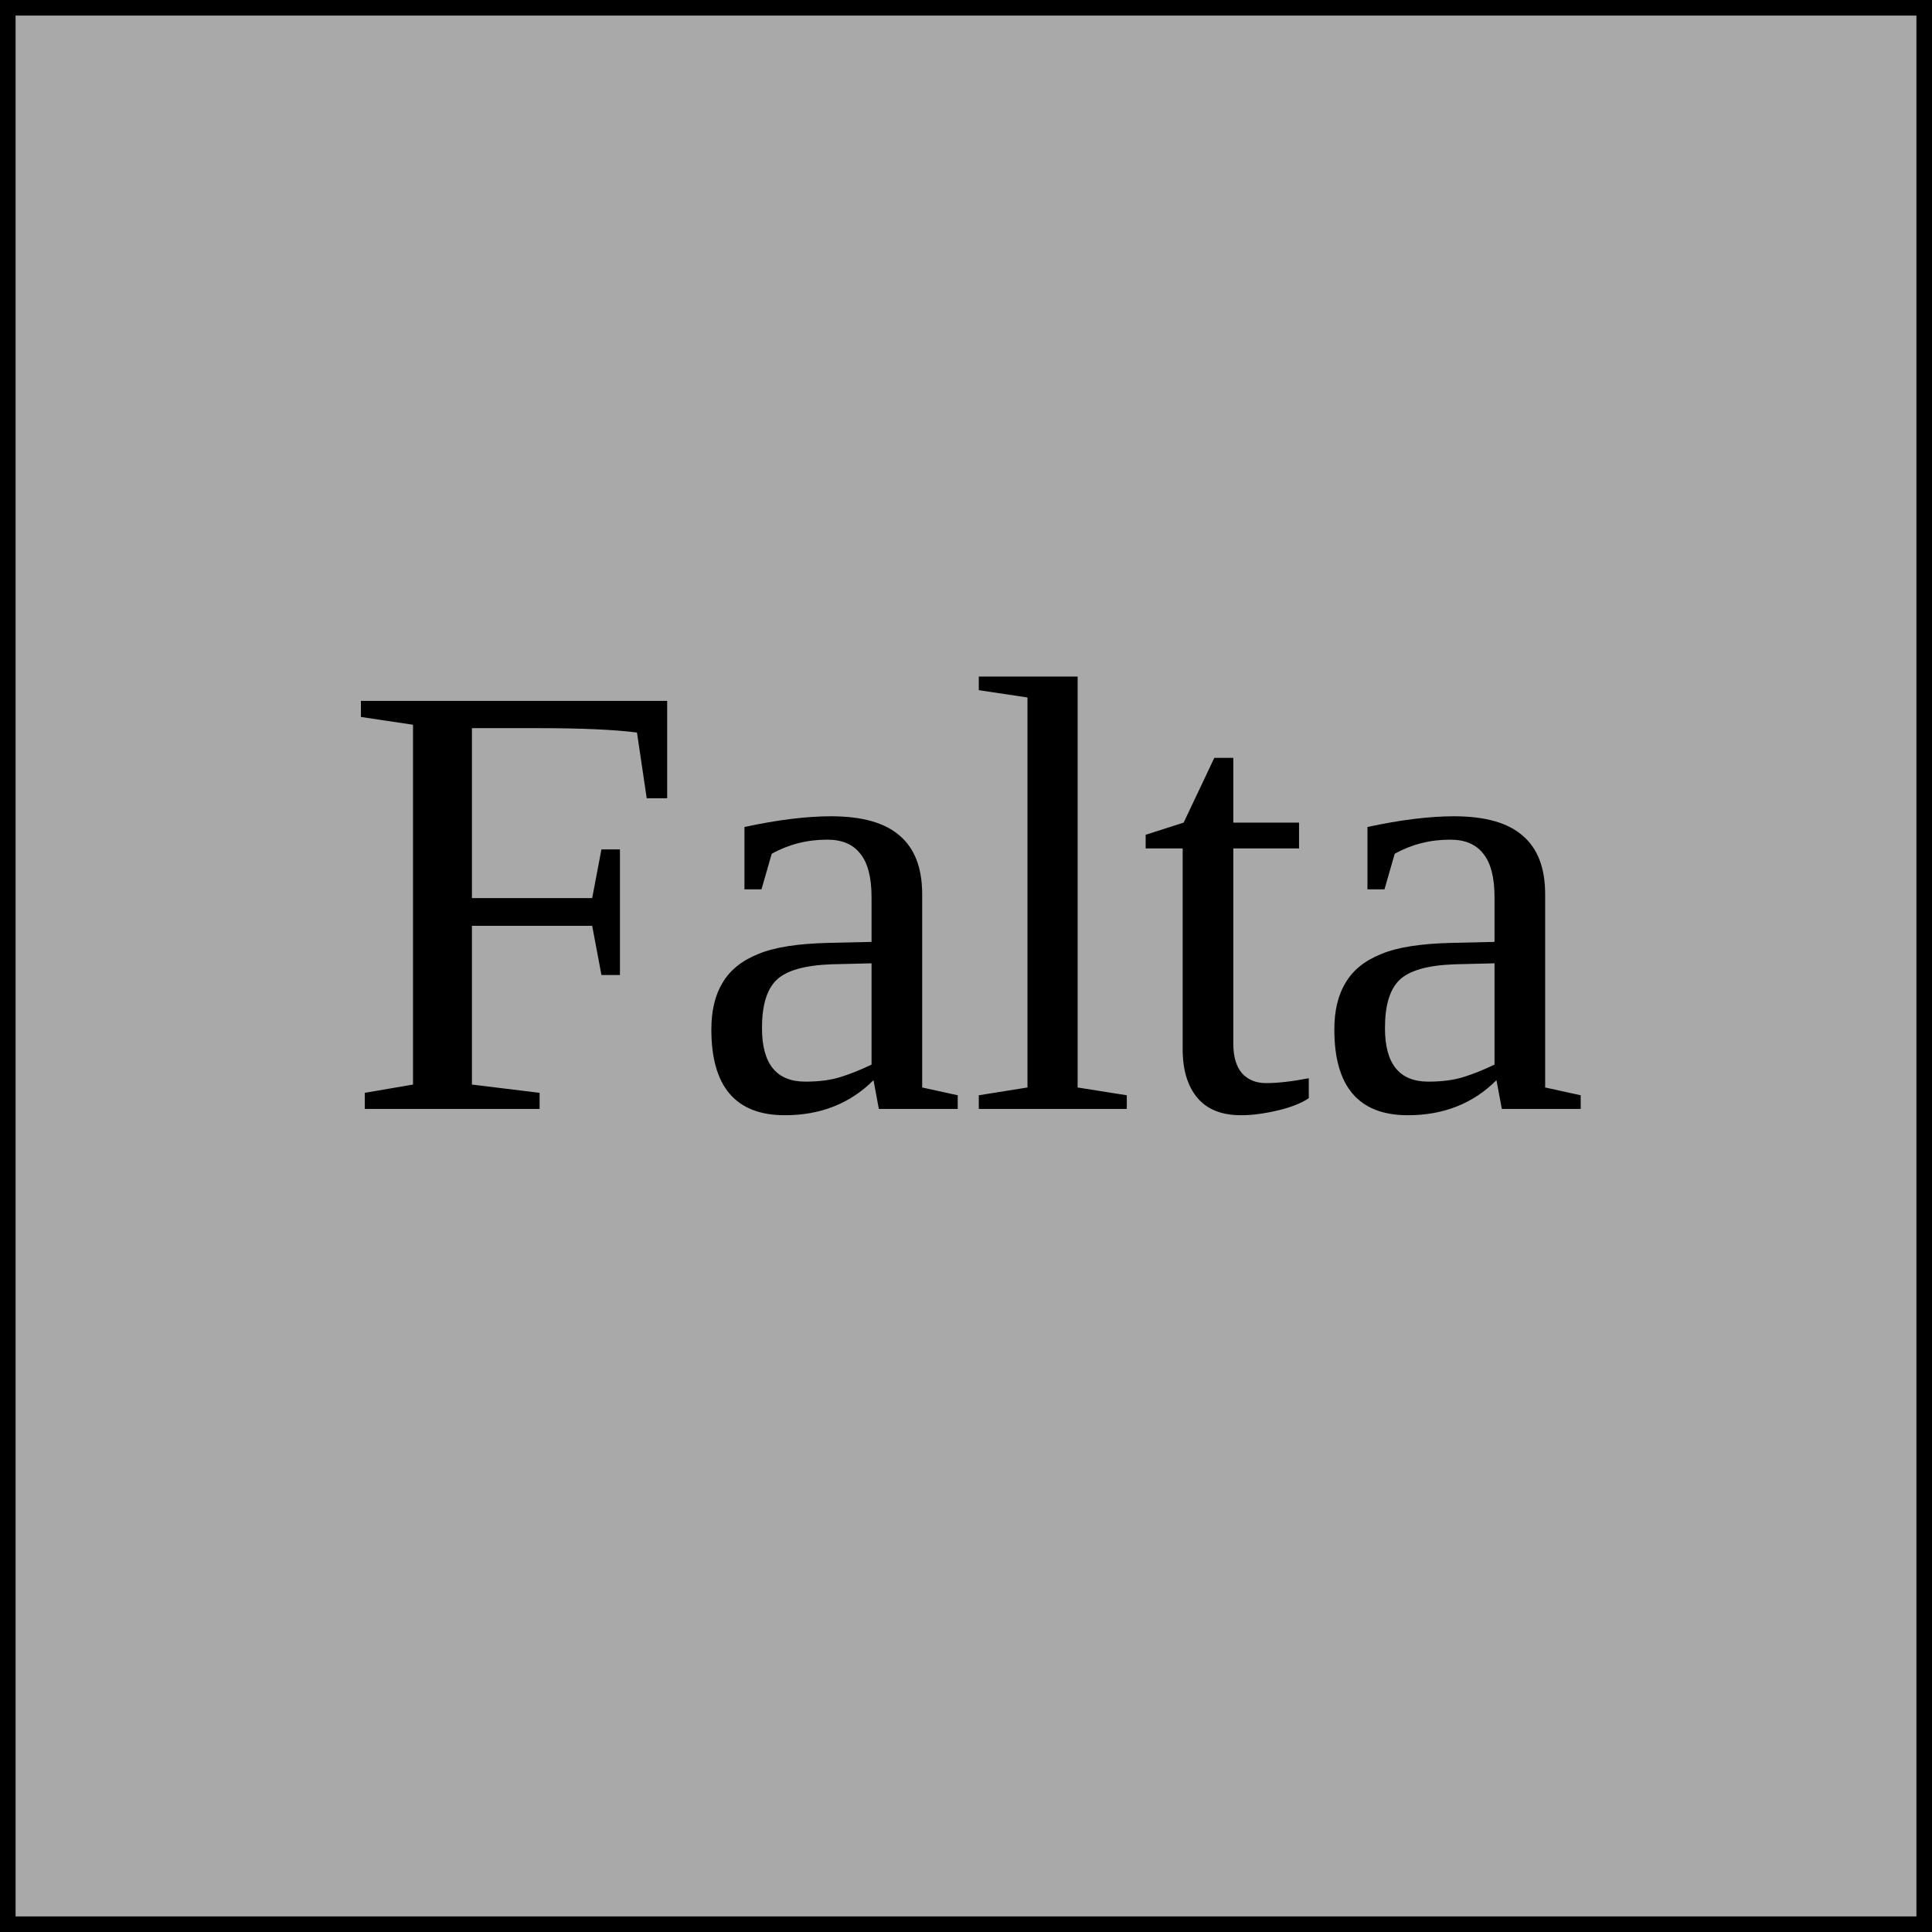
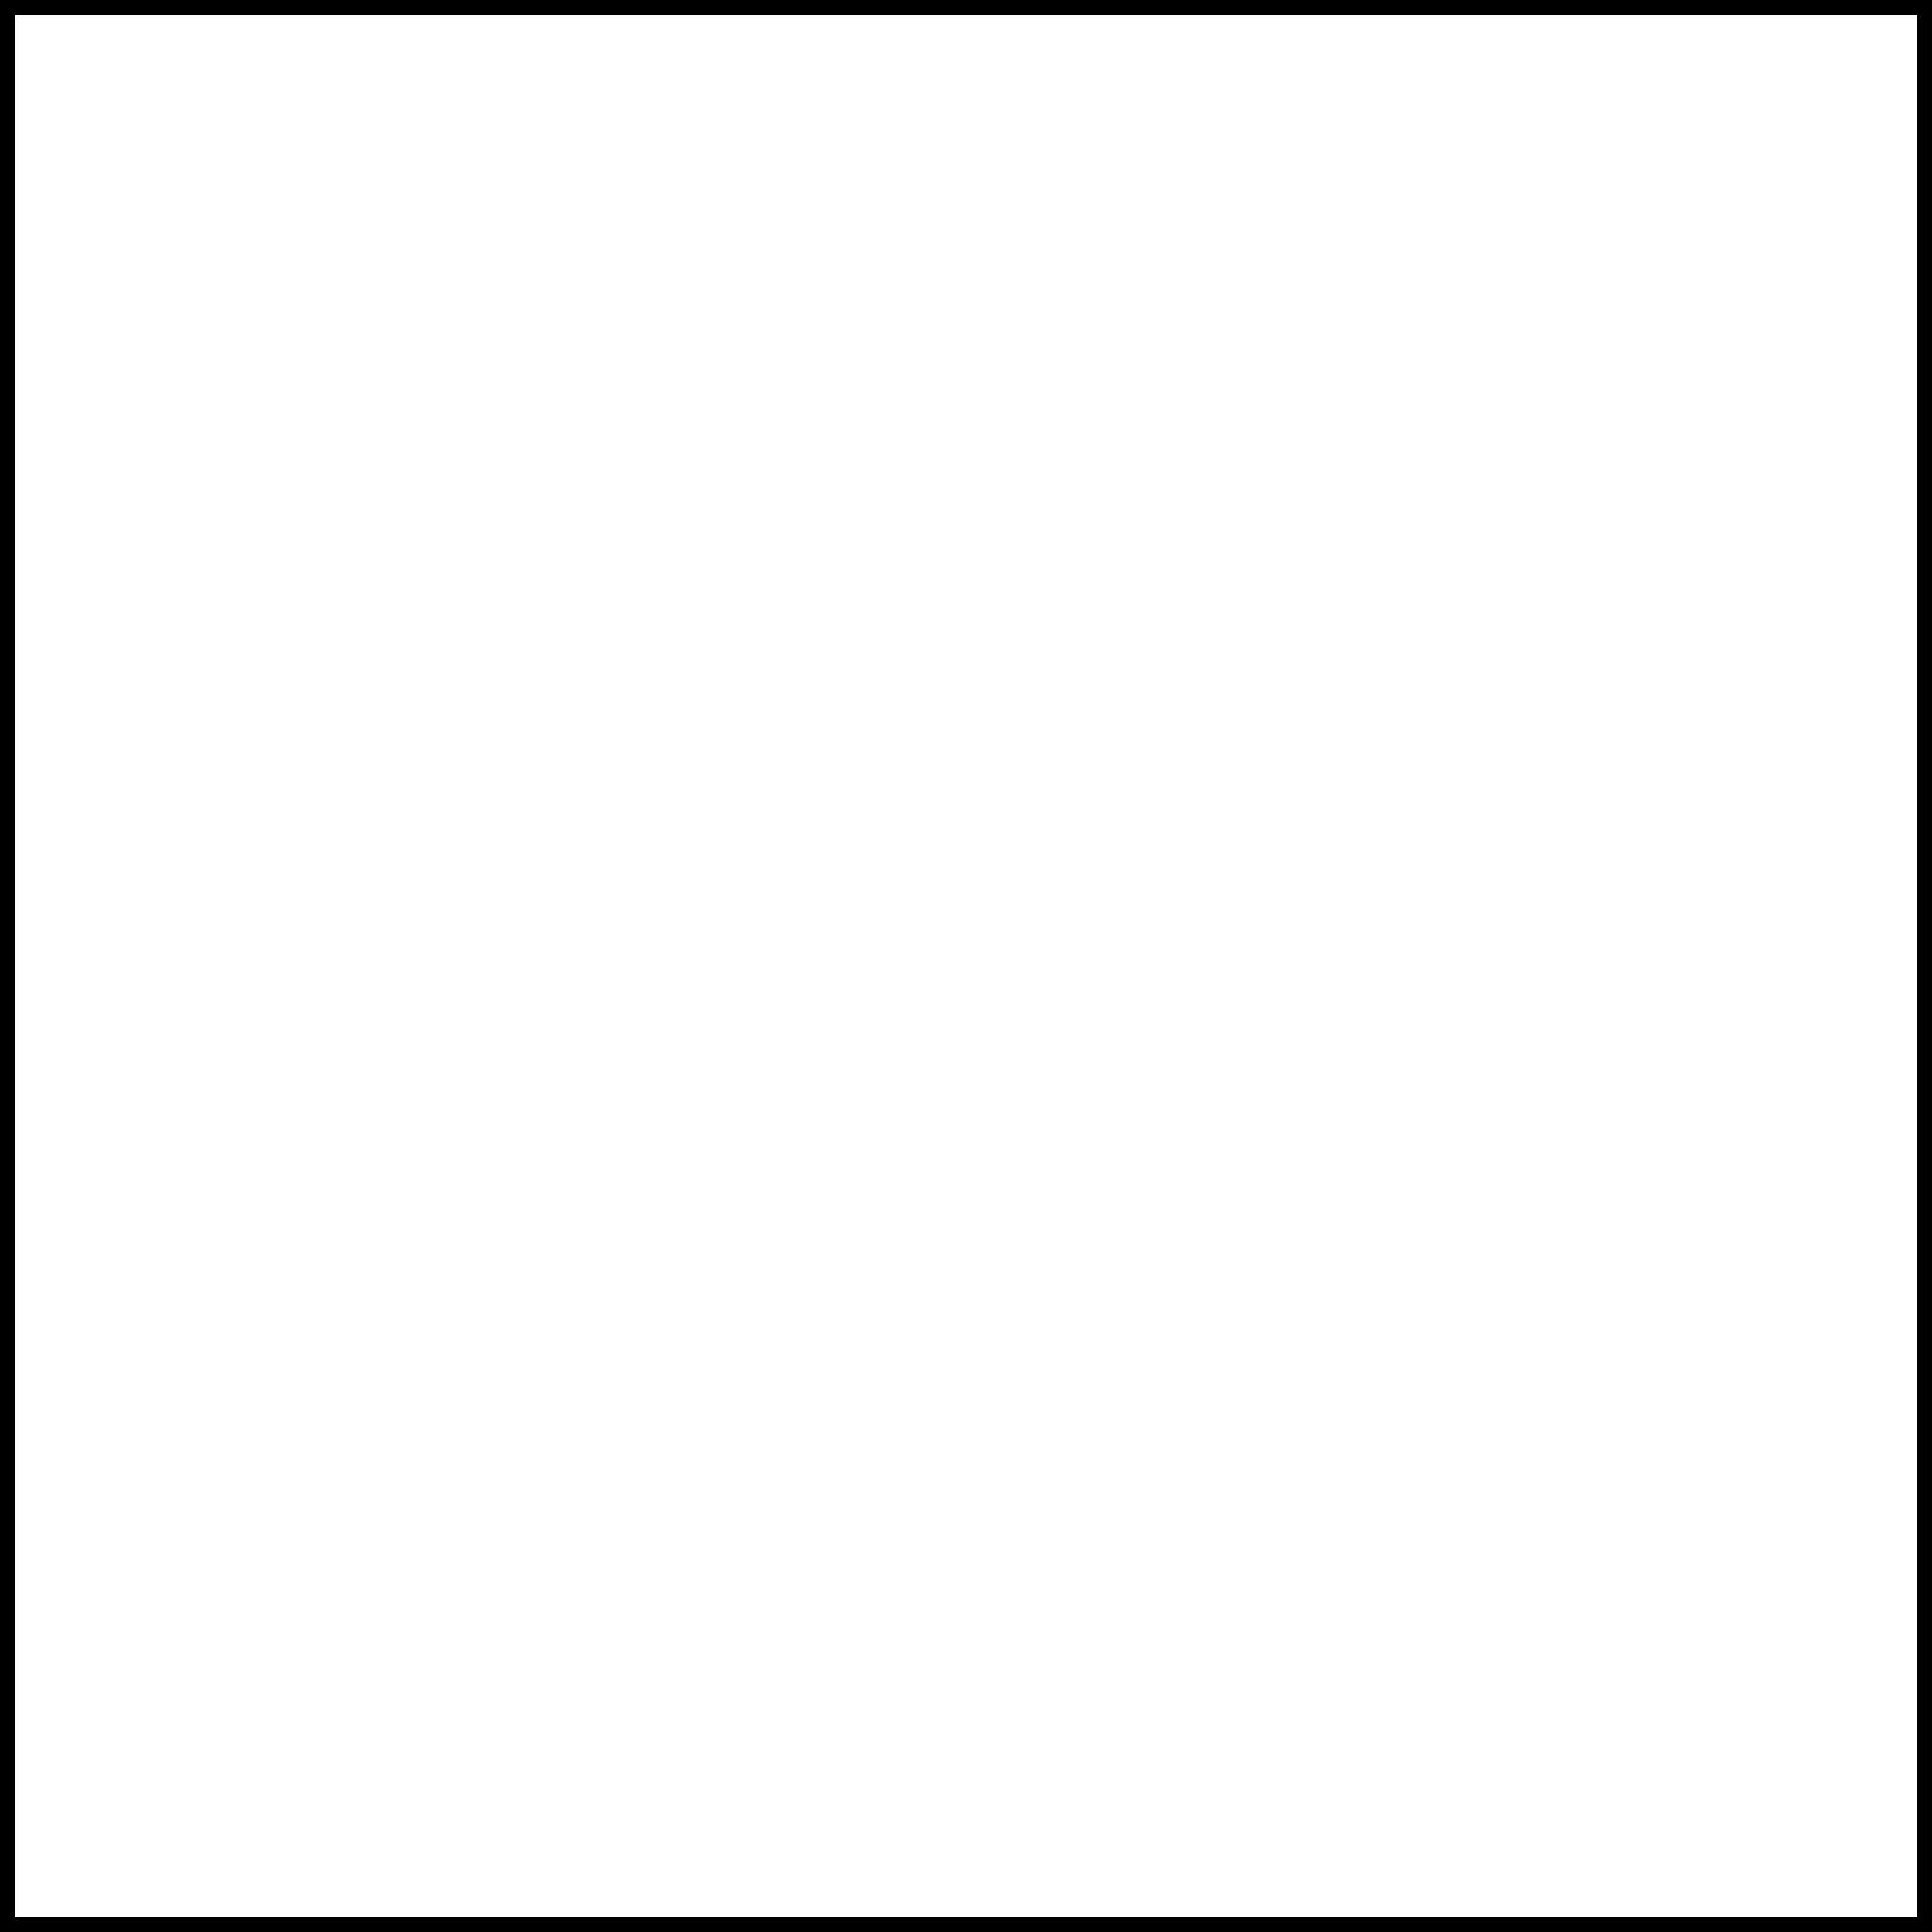
- <svg xmlns="http://www.w3.org/2000/svg" width="62" height="62">
-   <rect width="100%" height="100%" fill="darkgrey" stroke="black" stroke-width="1" />
-   <text x="50%" y="50%" dominant-baseline="middle" text-anchor="middle" font-size="20" fill="black">Falta</text>
+ <svg xmlns="http://www.w3.org/2000/svg" width="64" height="64">
+   <rect width="100%" height="100%" fill="none" stroke="black" stroke-width="1" />
+   <text x="50%" y="50%" dominant-baseline="middle" text-anchor="middle" font-size="20" fill="black" />
</svg>
